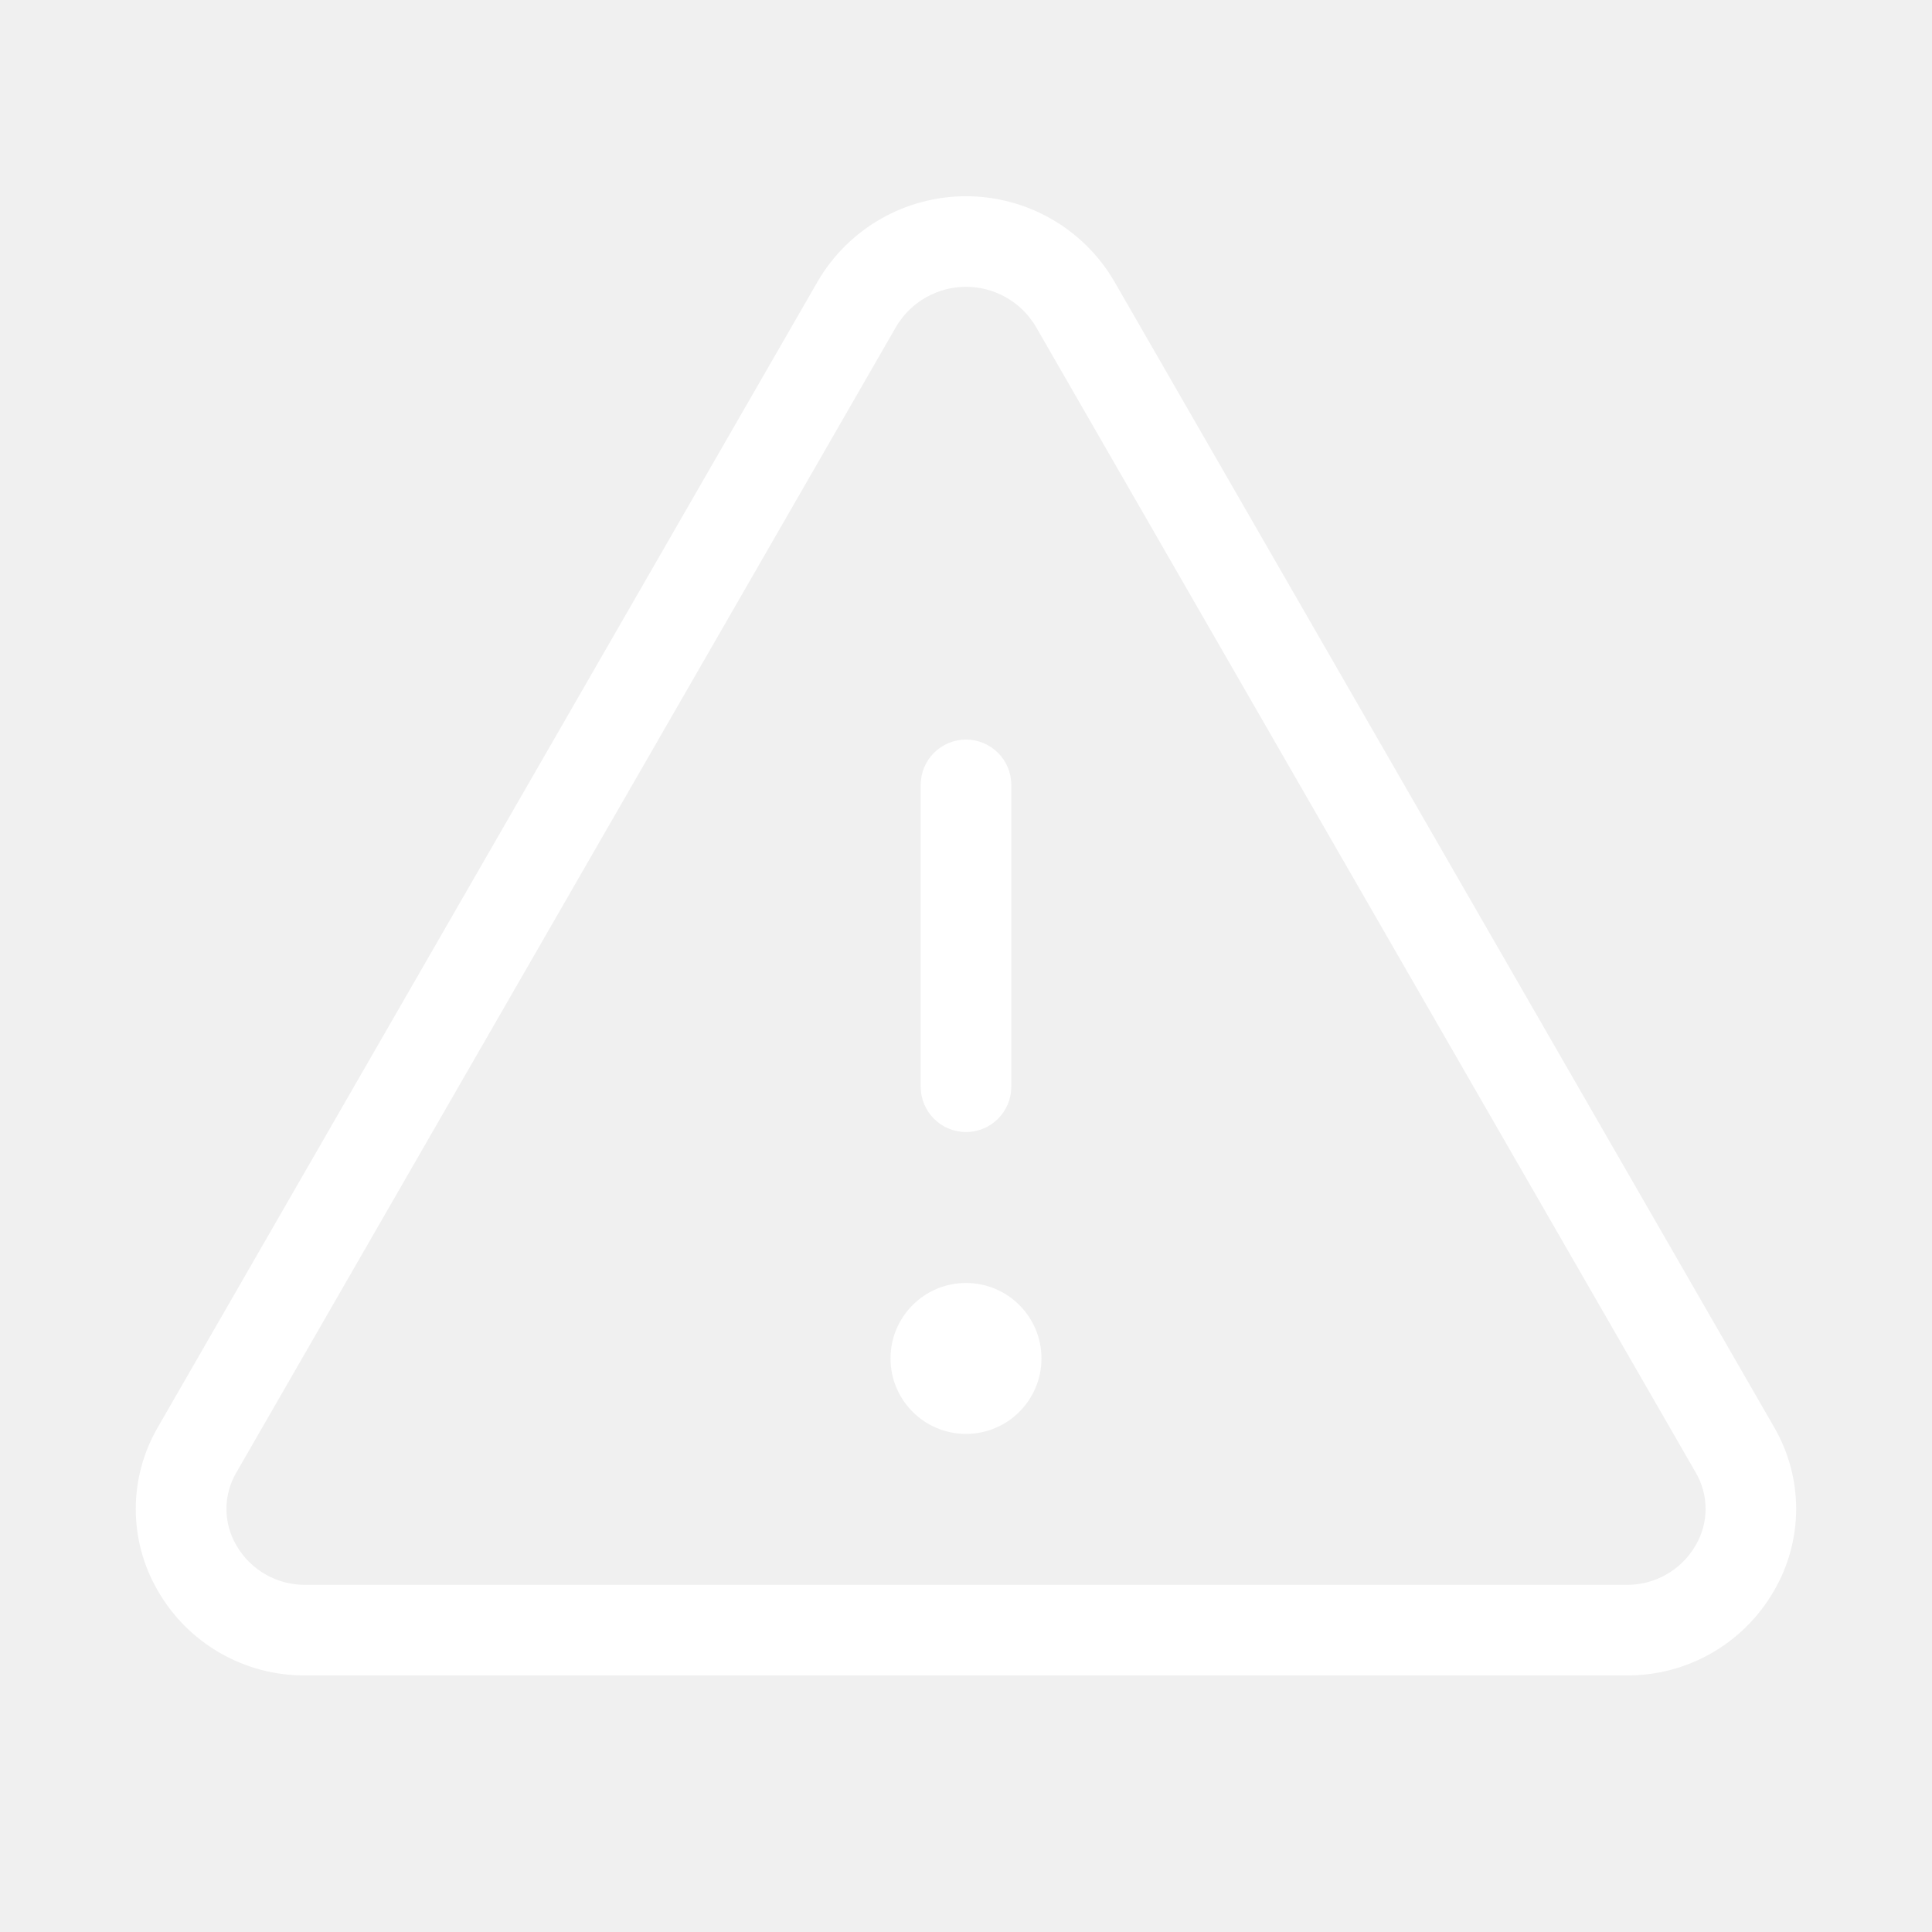
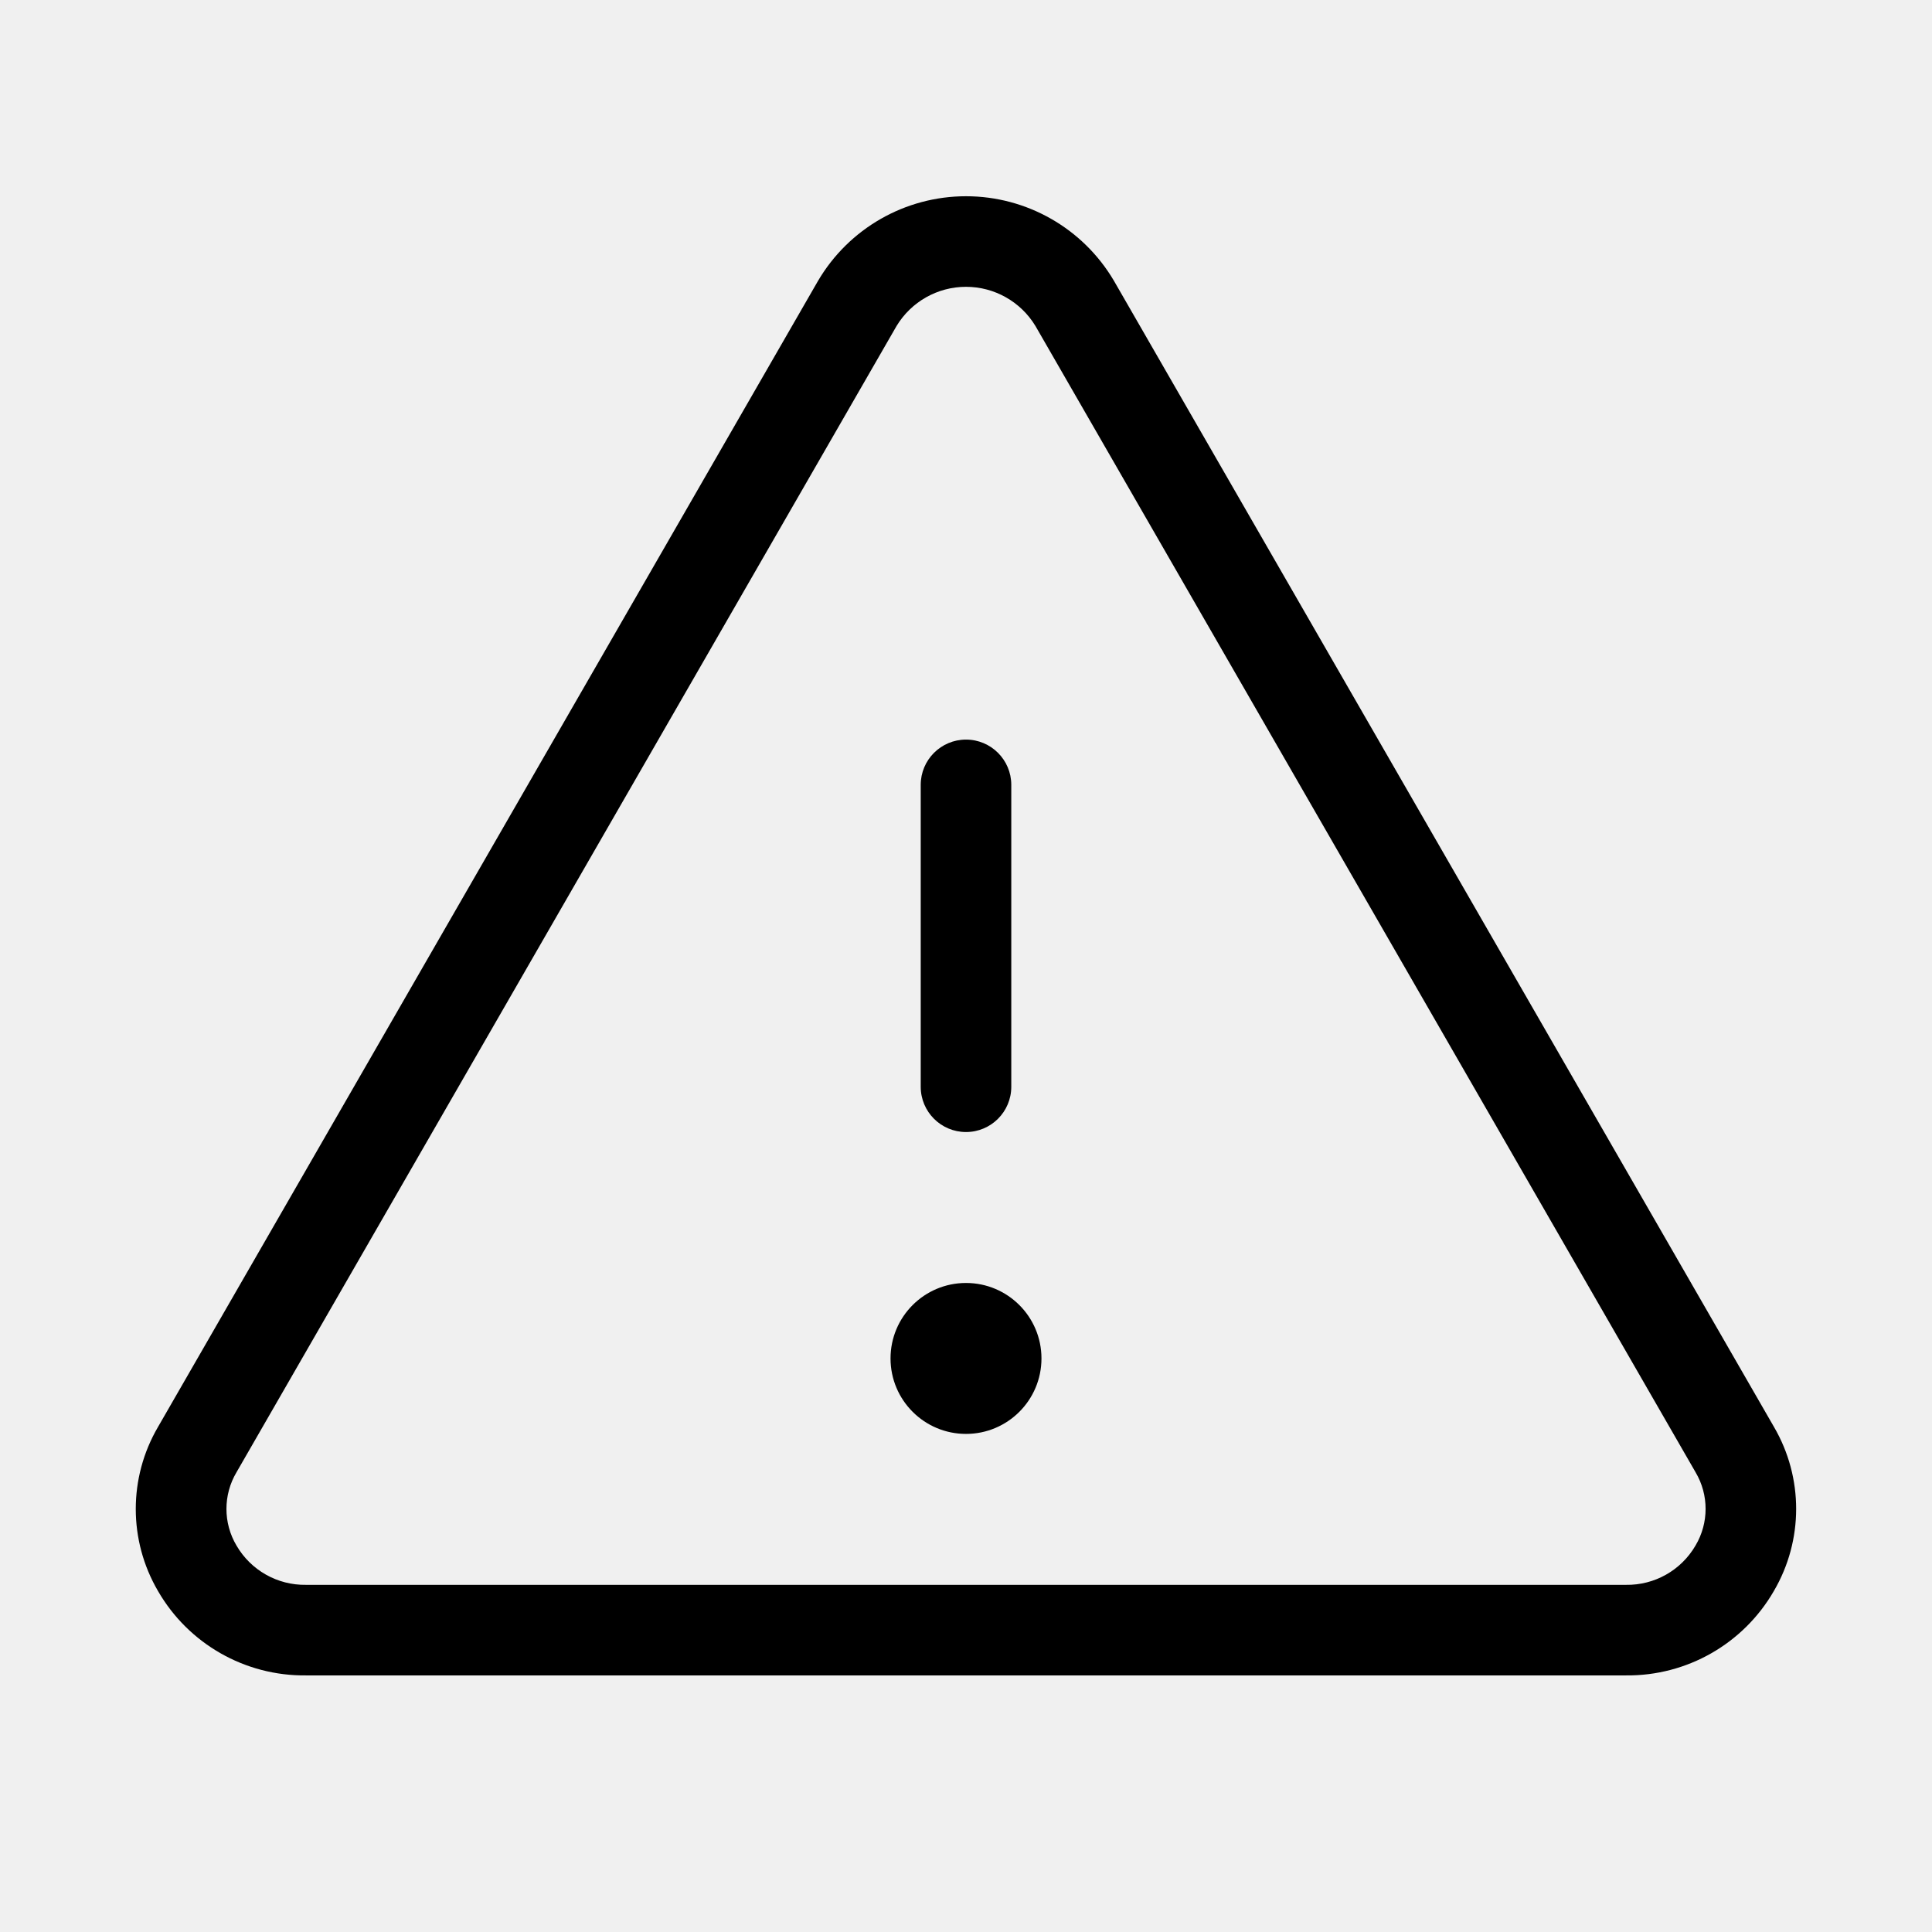
<svg xmlns="http://www.w3.org/2000/svg" width="32" height="32" viewBox="0 0 256 256">
-   <path fill="#ffffff" d="M235.07 189.09 147.61 37.22a22.75 22.75 0 0 0-39.22 0L20.93 189.09a21.53 21.53 0 0 0 0 21.72A22.35 22.35 0 0 0 40.55 222h174.9a22.35 22.35 0 0 0 19.6-11.19 21.53 21.53 0 0 0 .02-21.72m-10.41 15.71a10.46 10.46 0 0 1-9.21 5.2H40.55a10.46 10.46 0 0 1-9.21-5.2 9.51 9.51 0 0 1 0-9.72l87.45-151.87a10.75 10.75 0 0 1 18.42 0l87.46 151.87a9.51 9.51 0 0 1-.01 9.72M122 144v-40a6 6 0 0 1 12 0v40a6 6 0 0 1-12 0m16 36a10 10 0 1 1-10-10 10 10 0 0 1 10 10" />
+   <path fill="currentColor" d="M235.07 189.09 147.61 37.22a22.75 22.75 0 0 0-39.22 0L20.93 189.09a21.53 21.53 0 0 0 0 21.72A22.35 22.35 0 0 0 40.55 222h174.9a22.35 22.35 0 0 0 19.6-11.19 21.53 21.53 0 0 0 .02-21.72m-10.41 15.71a10.46 10.46 0 0 1-9.21 5.2H40.55a10.46 10.46 0 0 1-9.21-5.2 9.51 9.51 0 0 1 0-9.72l87.45-151.87a10.75 10.75 0 0 1 18.42 0l87.46 151.87a9.51 9.51 0 0 1-.01 9.72M122 144v-40a6 6 0 0 1 12 0v40a6 6 0 0 1-12 0m16 36a10 10 0 1 1-10-10 10 10 0 0 1 10 10" />
</svg>
